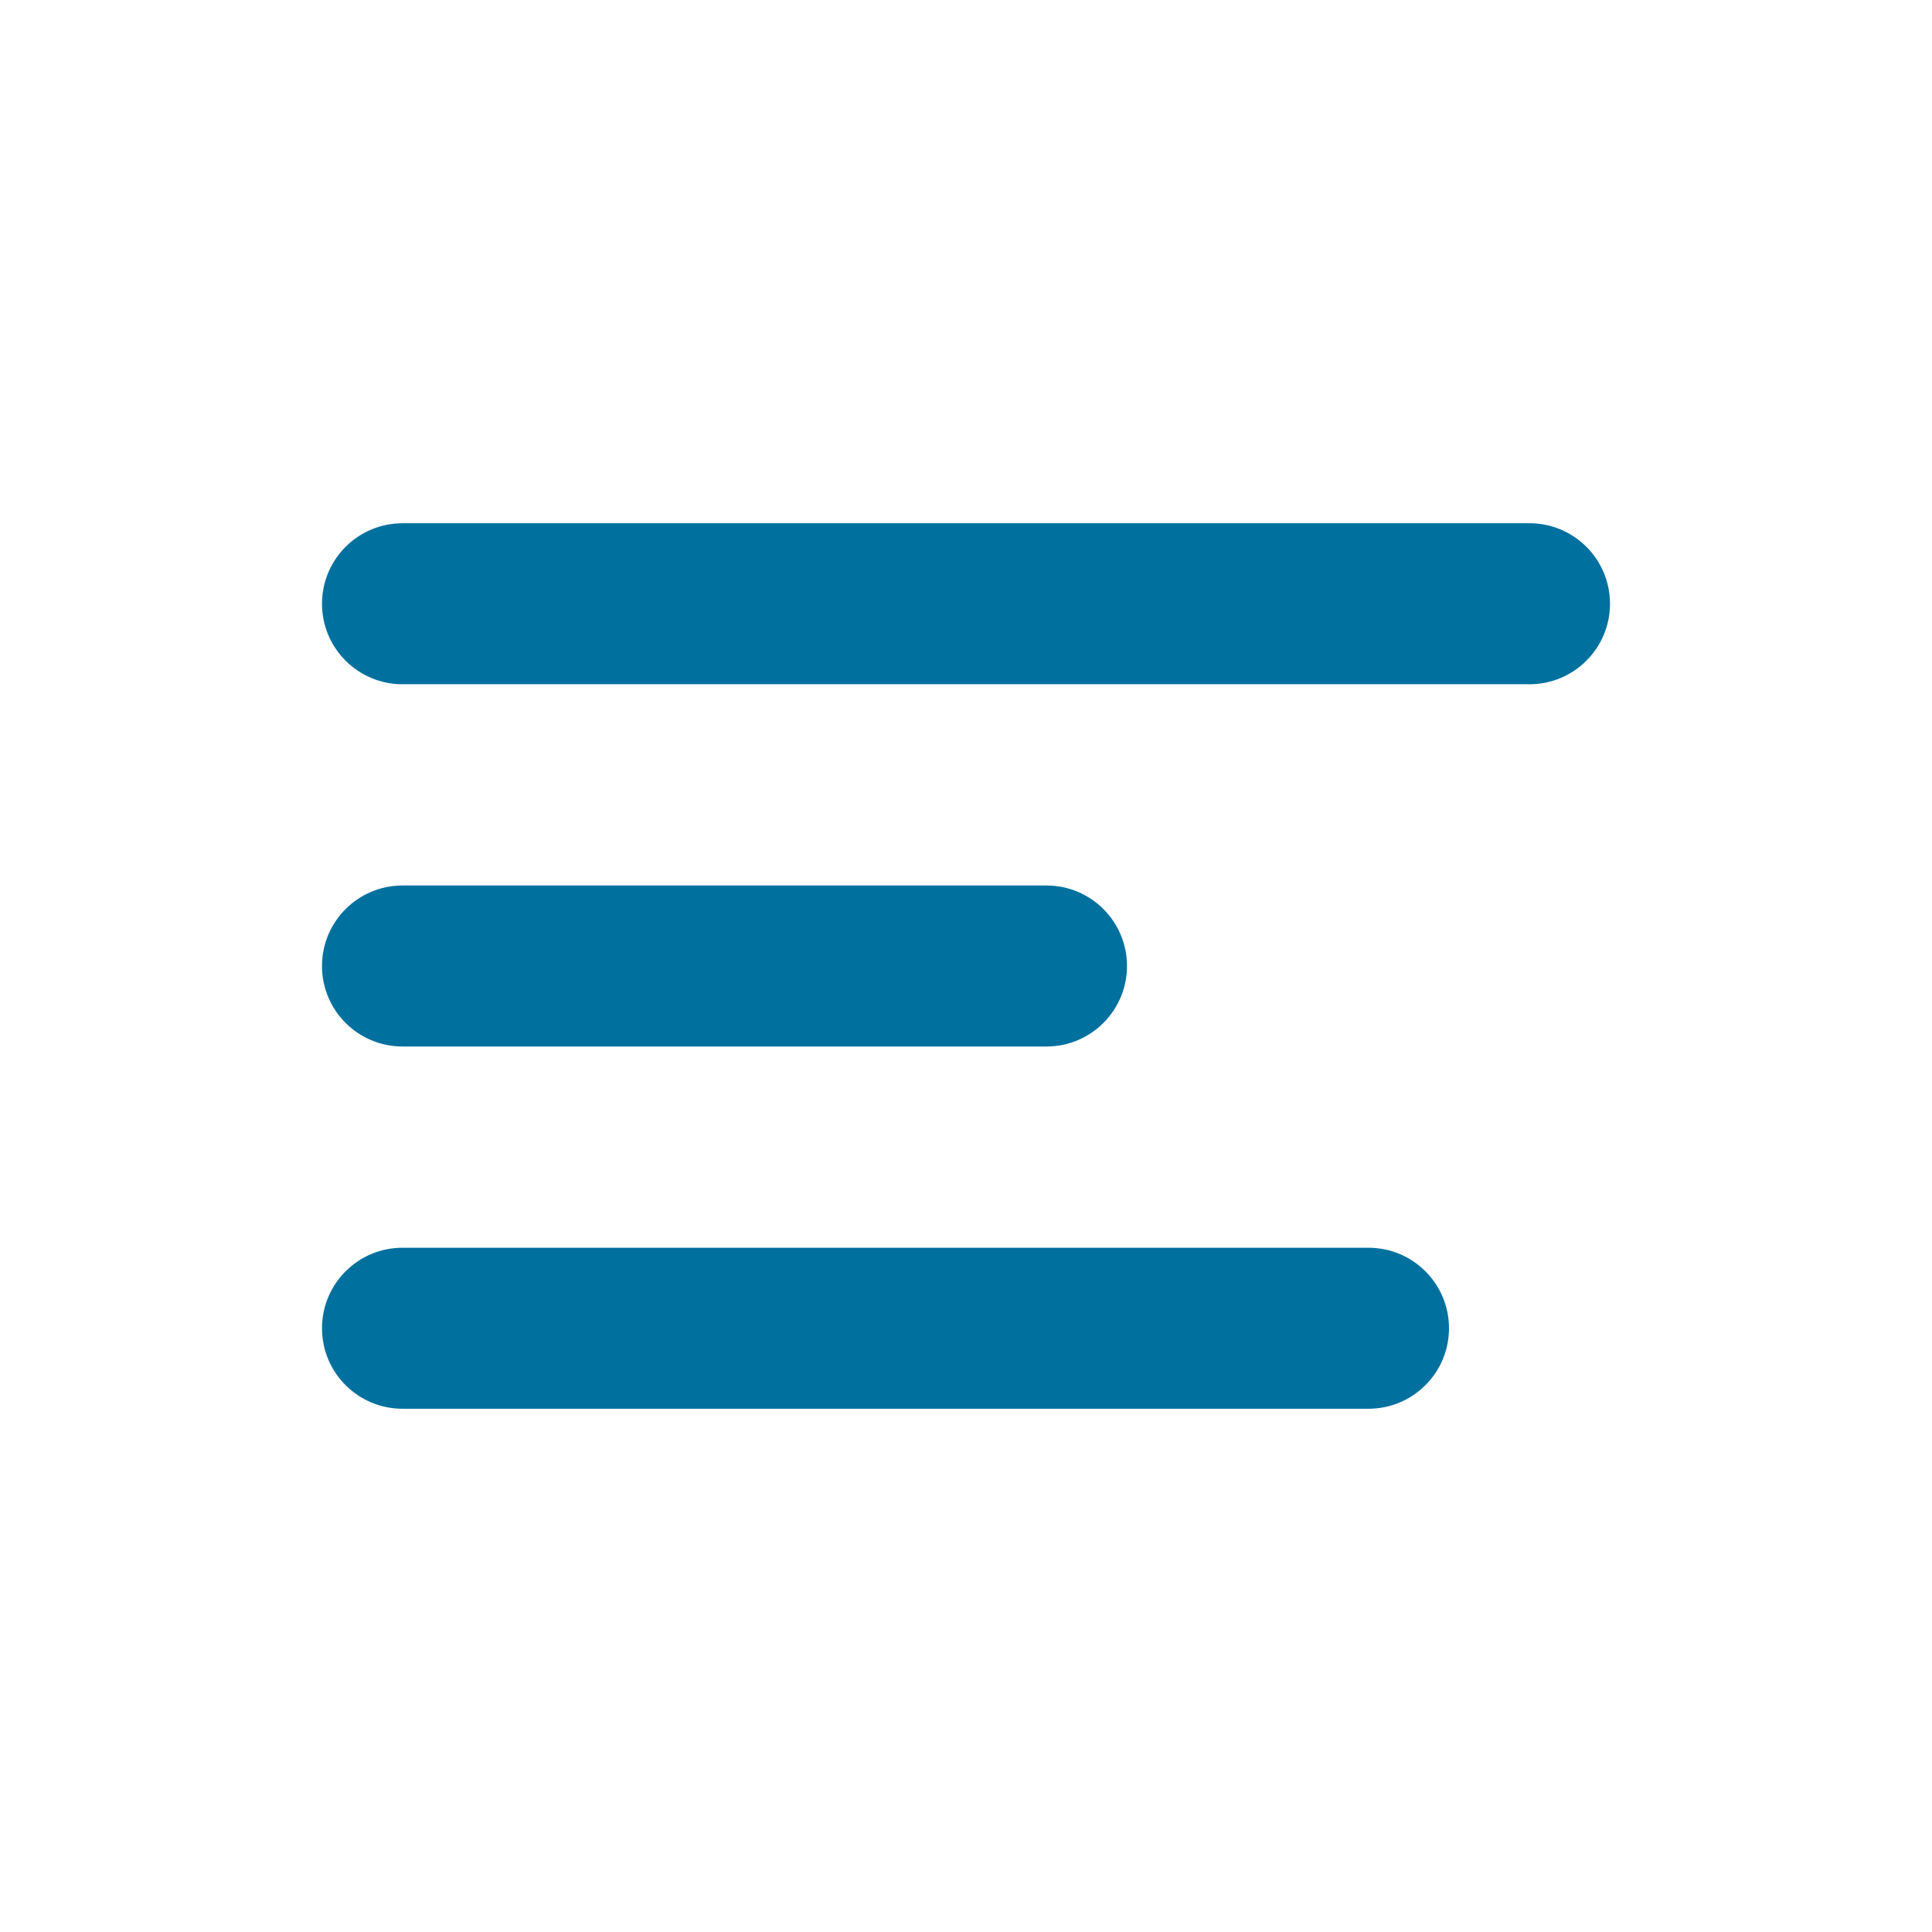
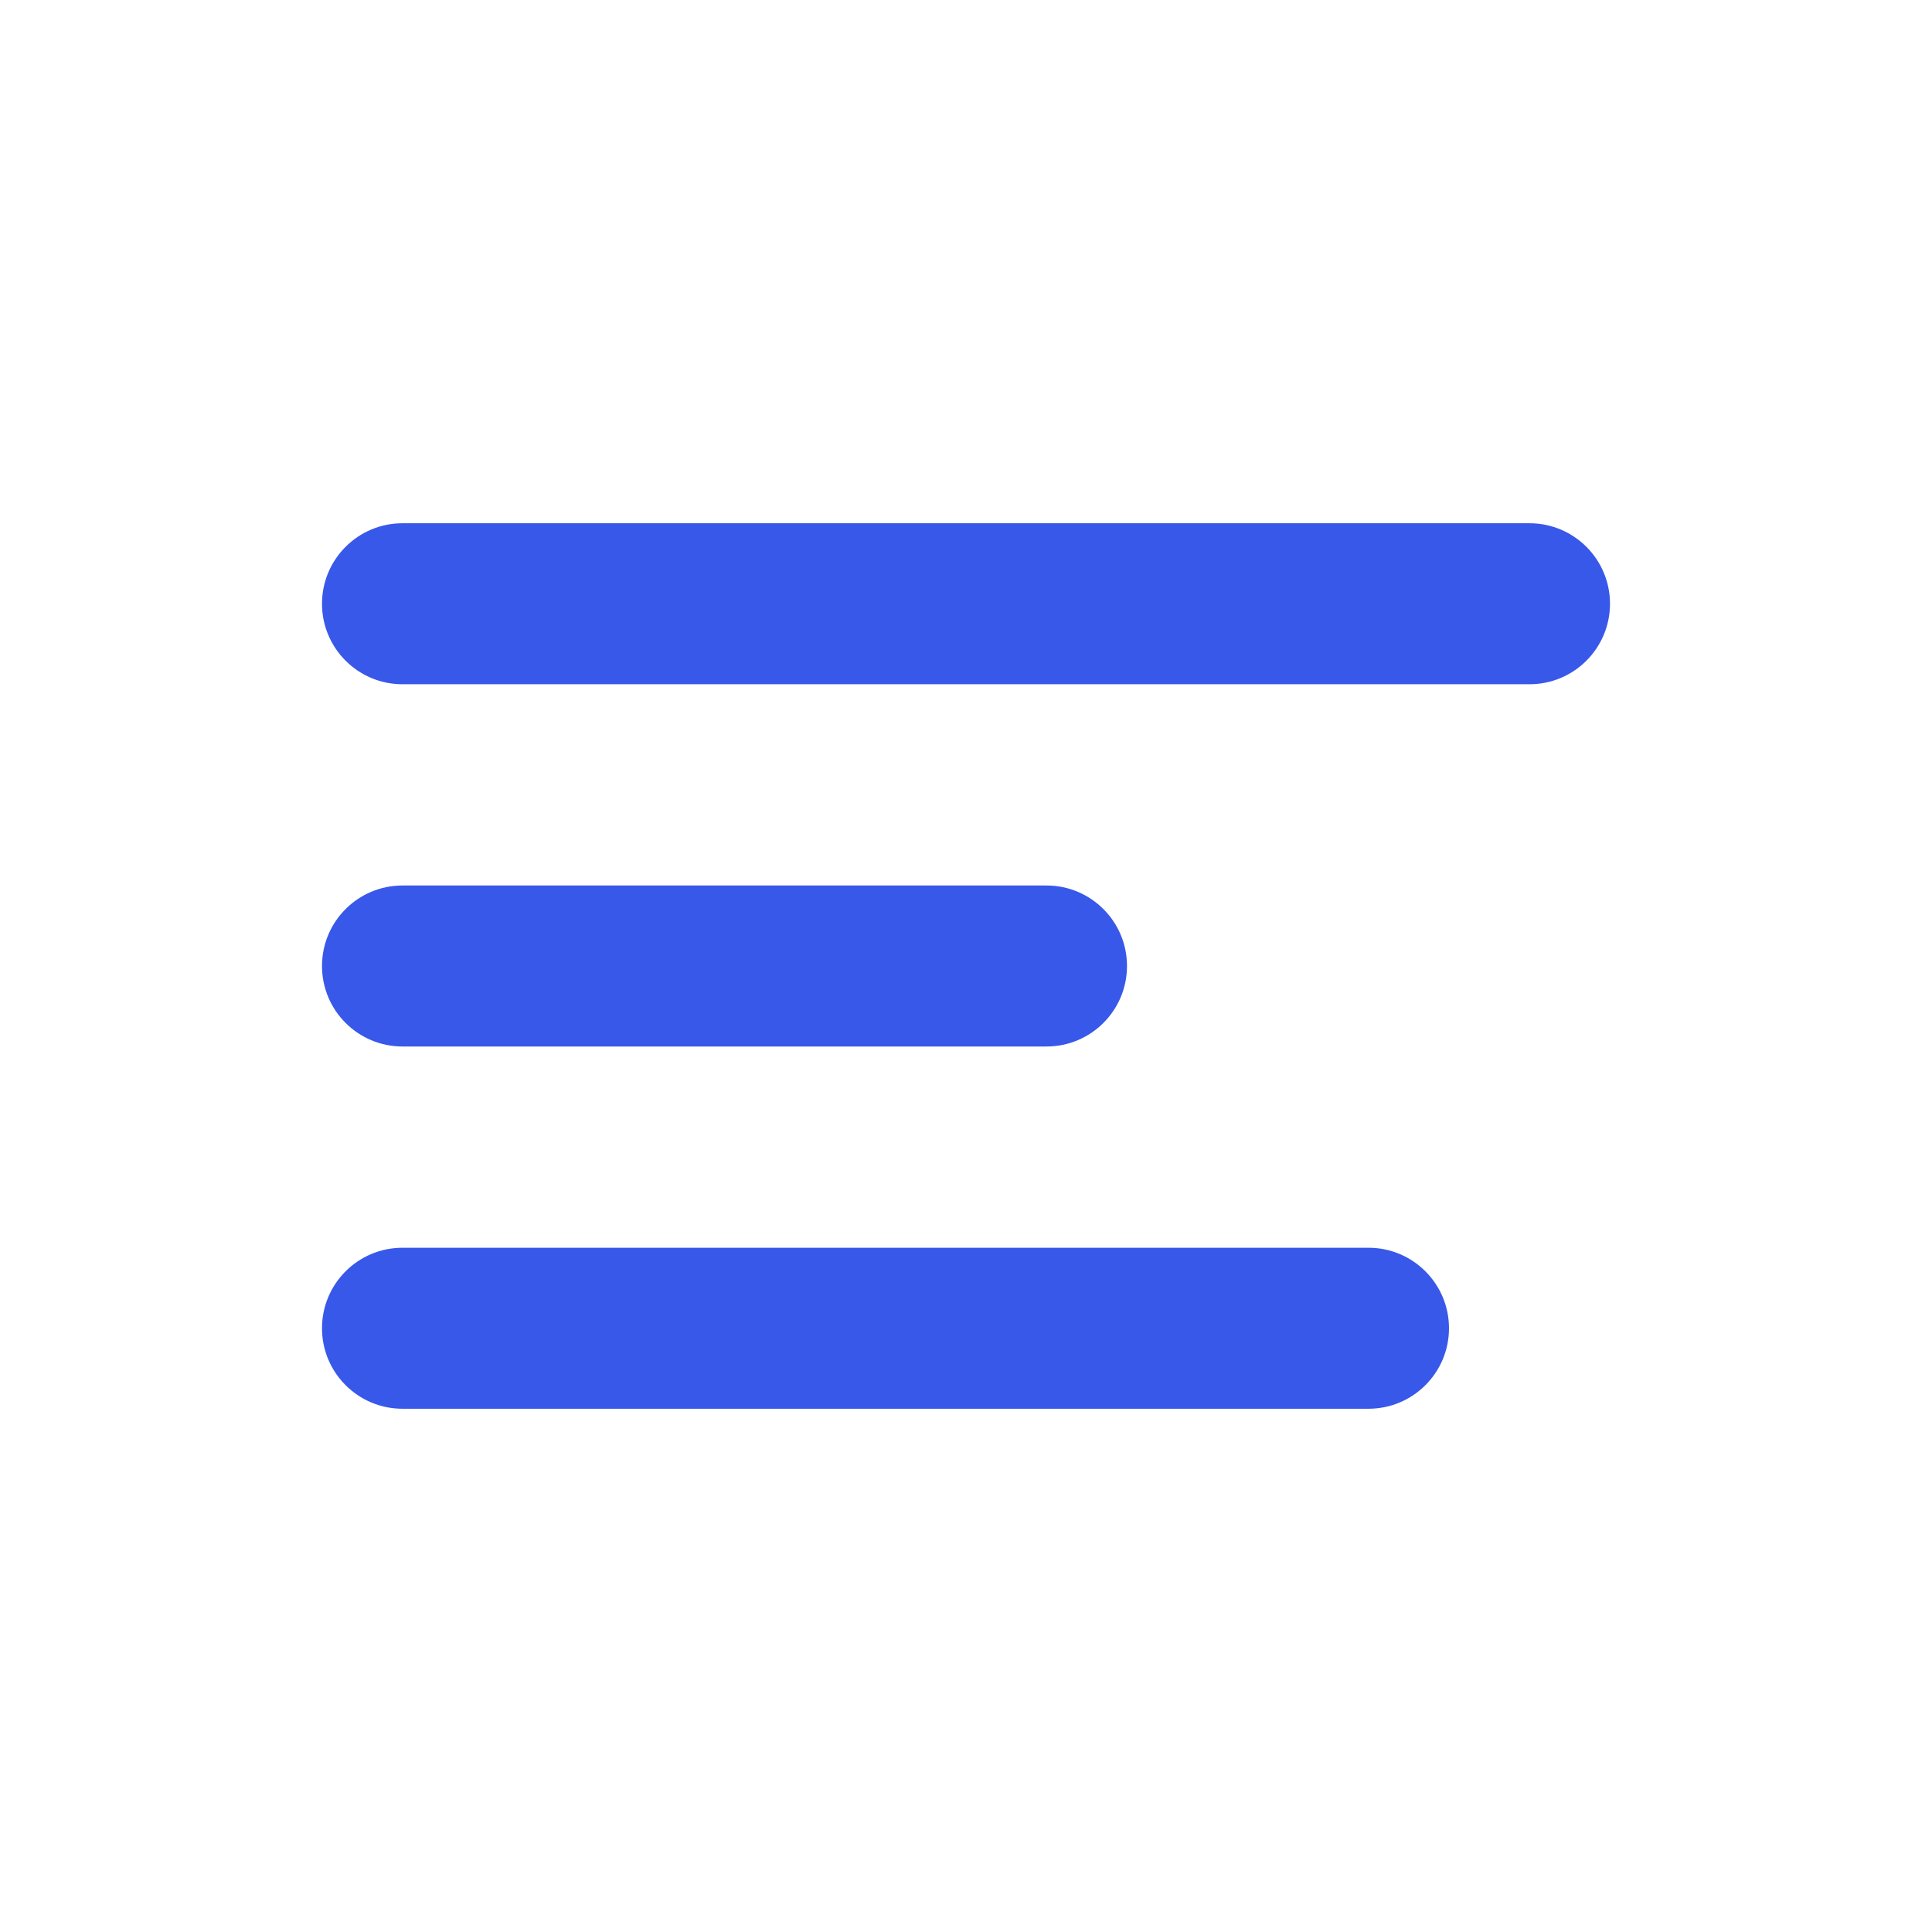
- <svg xmlns="http://www.w3.org/2000/svg" width="48" height="48" viewBox="0 0 48 48" fill="#00709f" role="img" aria-label="Left">
+ <svg xmlns="http://www.w3.org/2000/svg" width="48" height="48" viewBox="0 0 48 48" fill="#3858e9" role="img" aria-label="Left">
  <rect x="8" y="13" width="32" height="4" rx="2" />
  <rect x="8" y="22" width="20" height="4" rx="2" />
  <rect x="8" y="31" width="28" height="4" rx="2" />
</svg>
